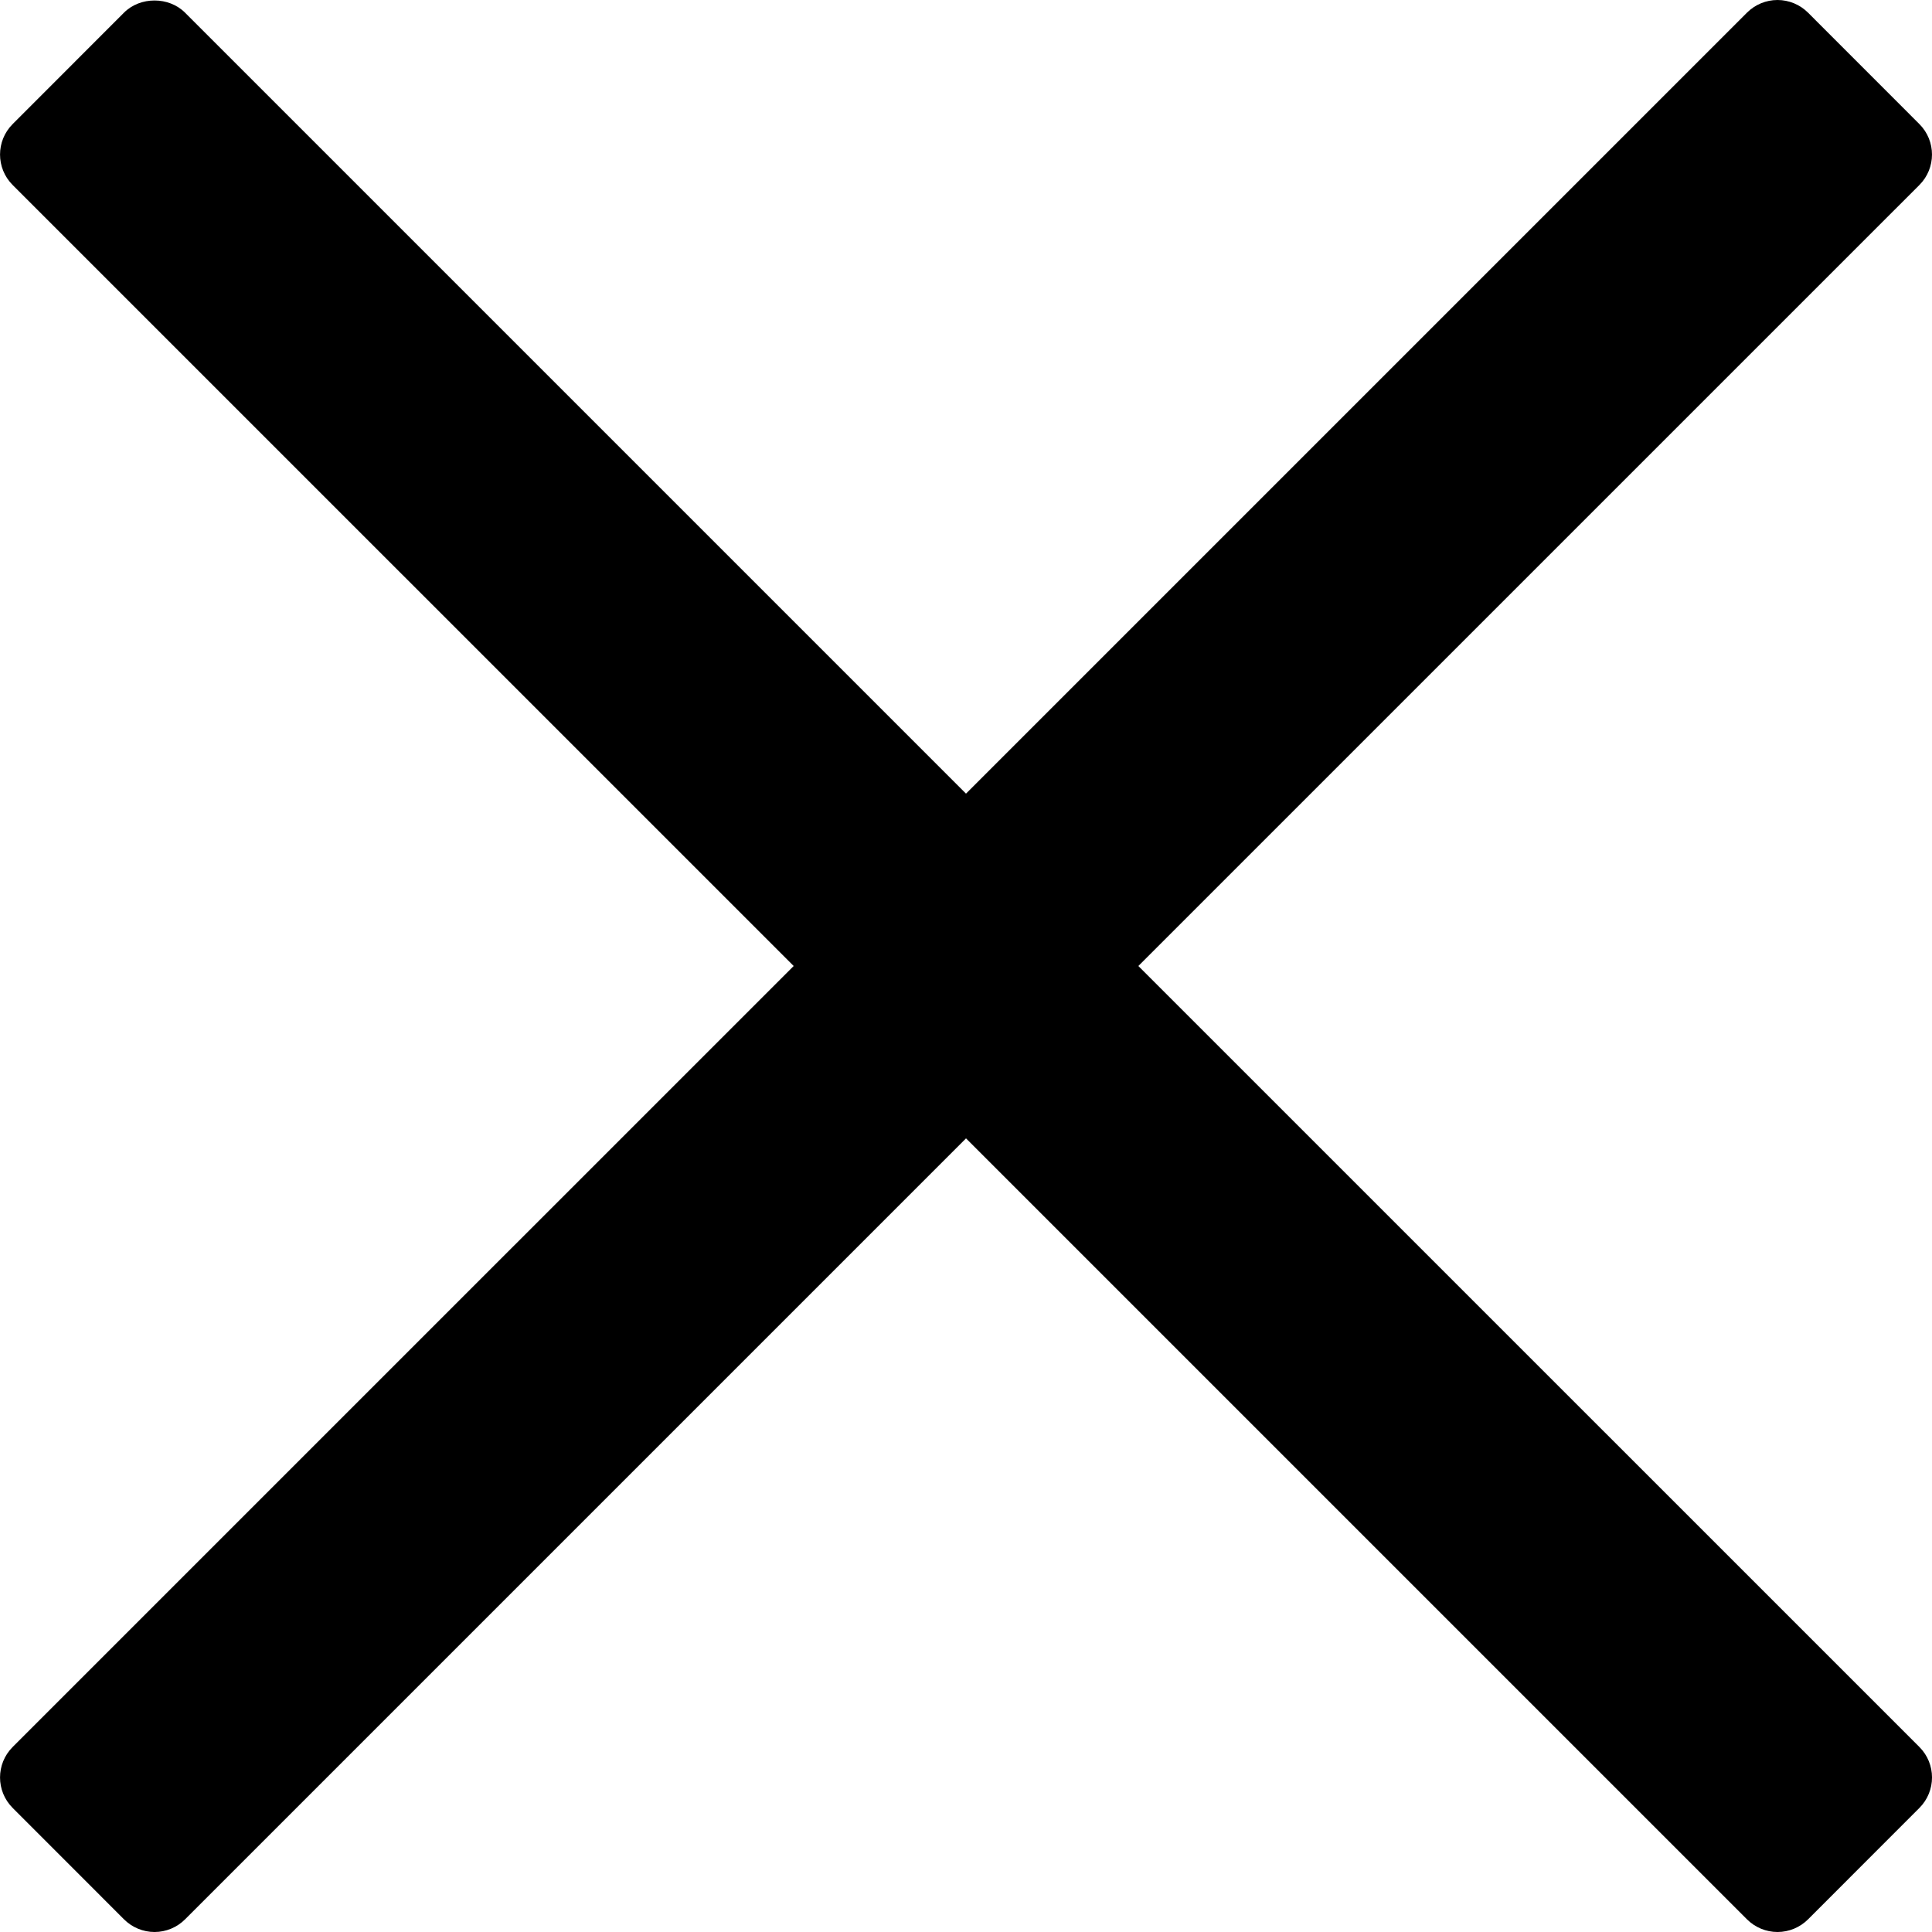
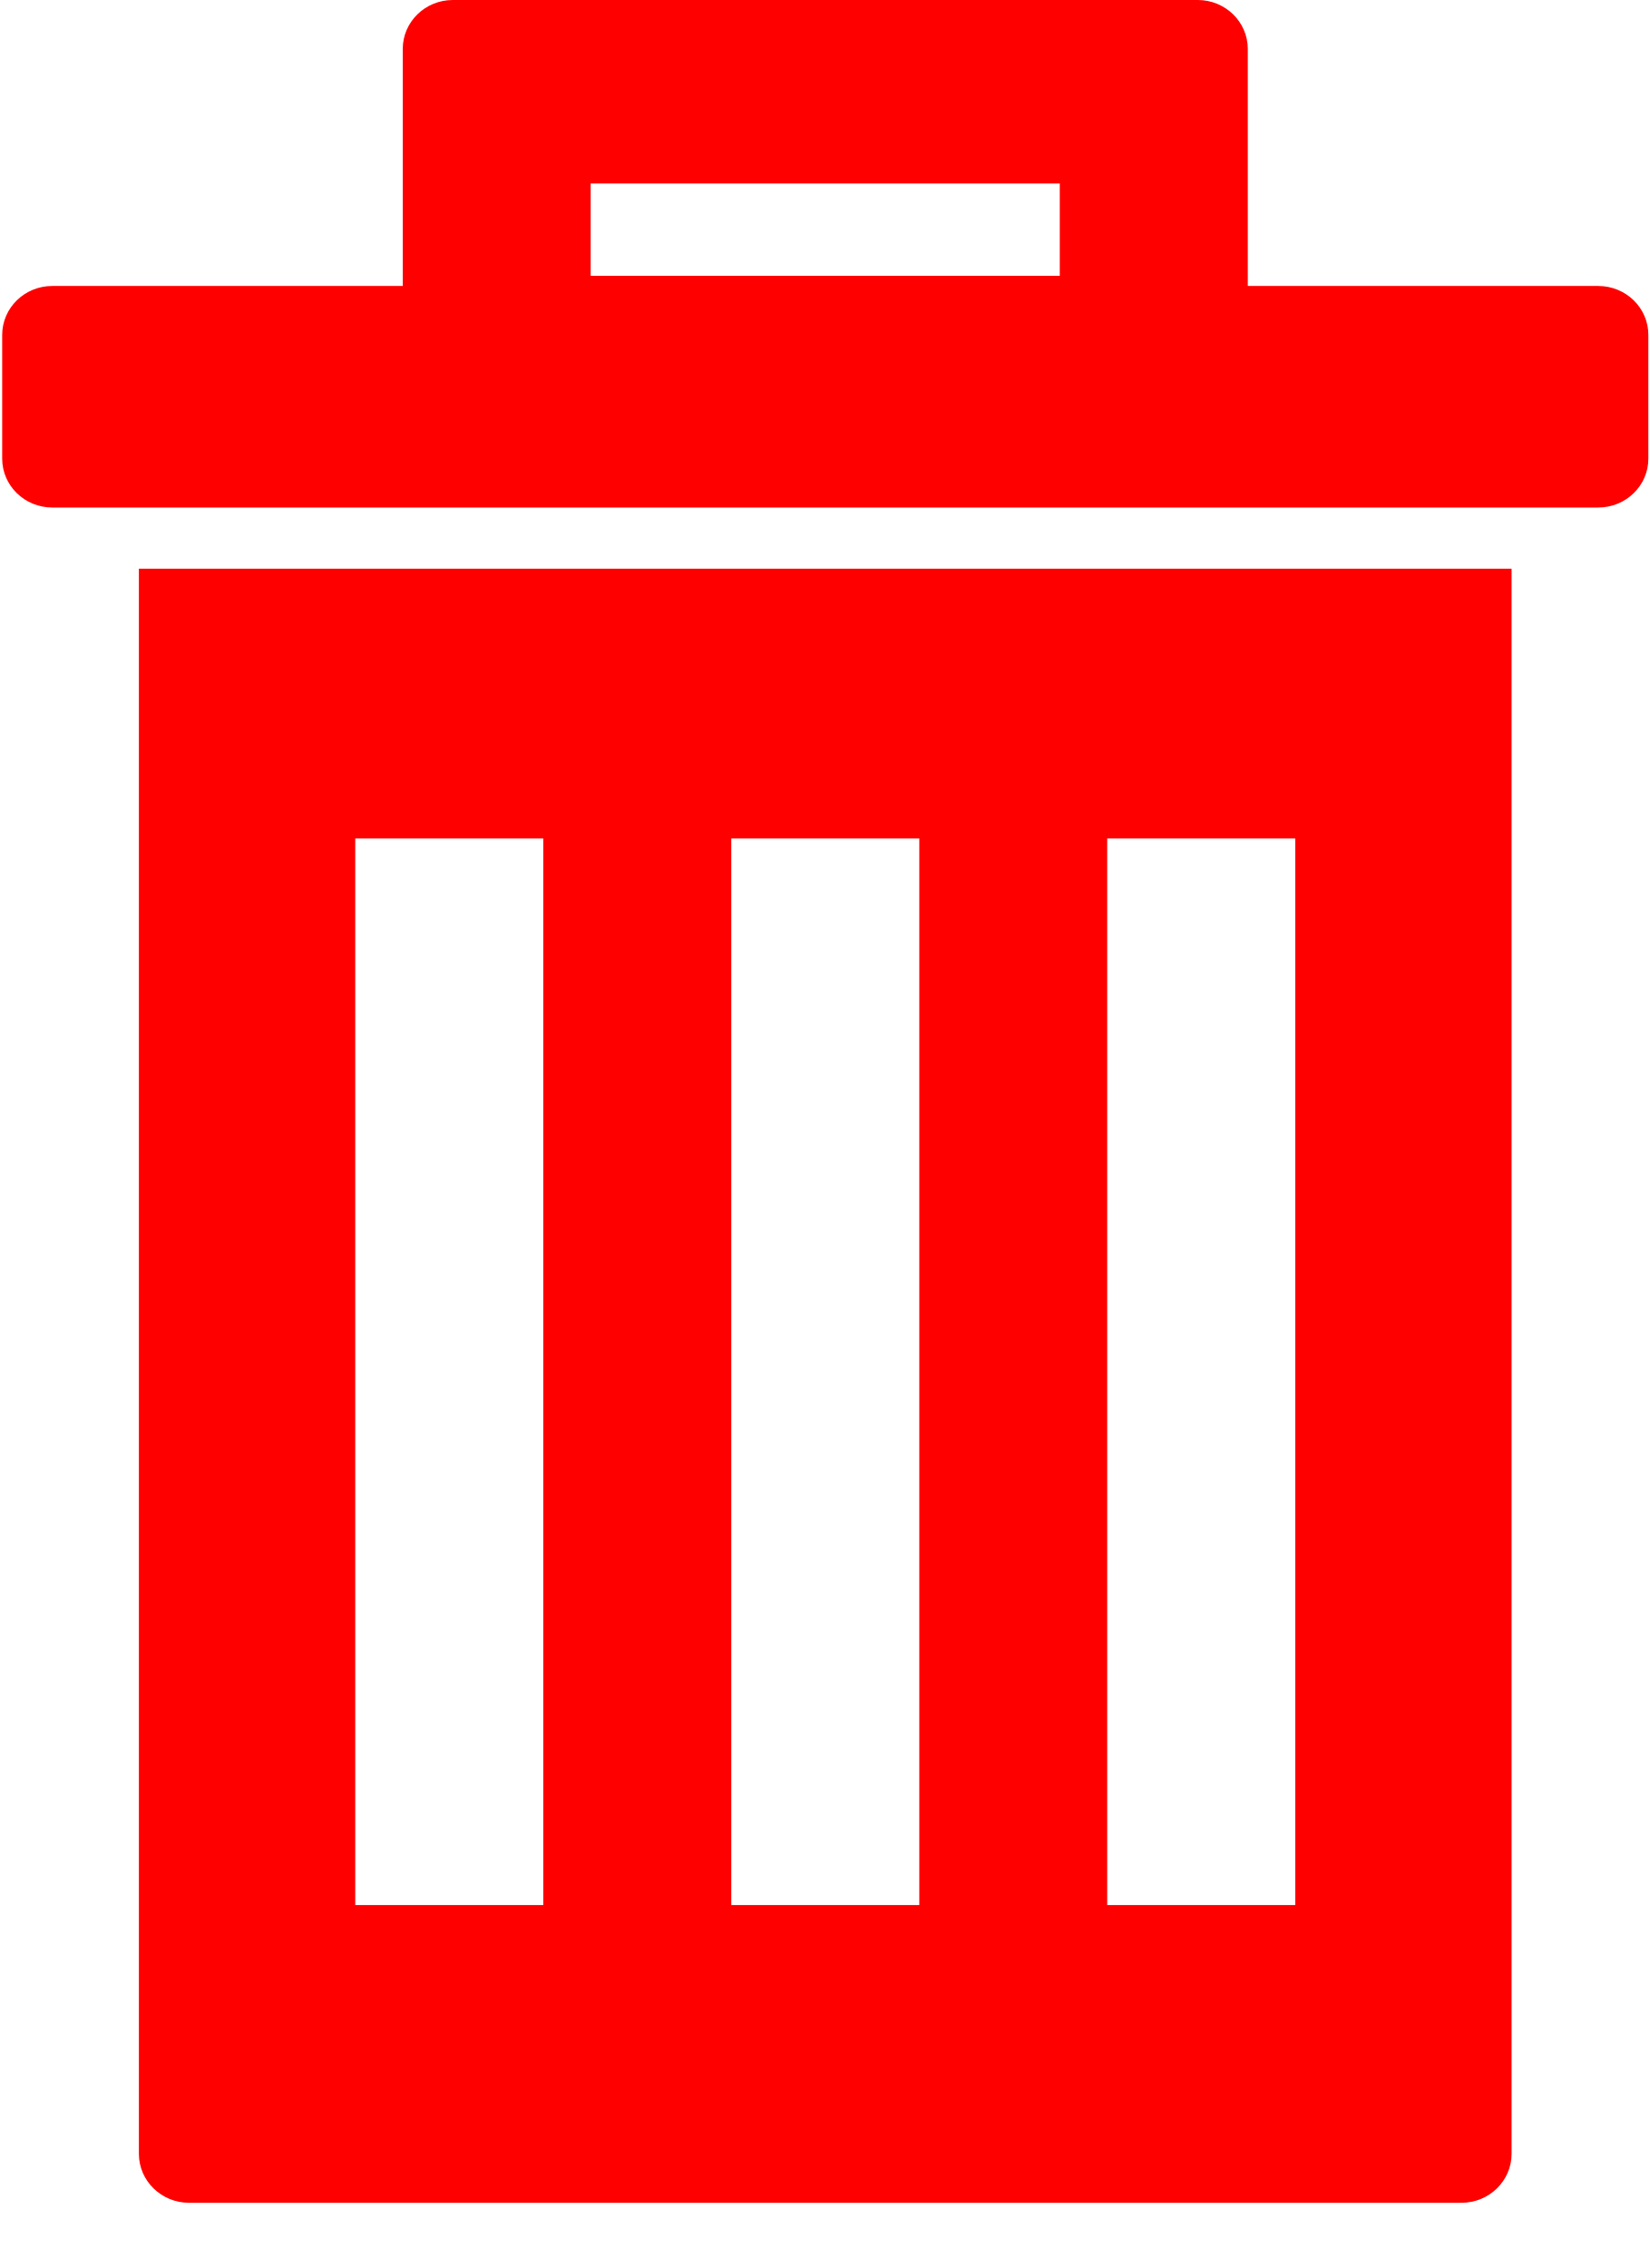
- <svg xmlns="http://www.w3.org/2000/svg" version="1.1" id="Capa_1" x="0px" y="0px" width="94.926px" height="94.926px" viewBox="0 0 94.926 94.926" style="enable-background:new 0 0 94.926 94.926;" xml:space="preserve">
-   <g>
-     <path d="M55.931,47.463L94.306,9.09c0.826-0.827,0.826-2.167,0-2.994L88.833,0.62C88.436,0.224,87.896,0,87.335,0   c-0.562,0-1.101,0.224-1.498,0.62L47.463,38.994L9.089,0.62c-0.795-0.795-2.202-0.794-2.995,0L0.622,6.096   c-0.827,0.827-0.827,2.167,0,2.994l38.374,38.373L0.622,85.836c-0.827,0.827-0.827,2.167,0,2.994l5.473,5.476   c0.397,0.396,0.936,0.62,1.498,0.62s1.1-0.224,1.497-0.62l38.374-38.374l38.374,38.374c0.397,0.396,0.937,0.62,1.498,0.62   s1.101-0.224,1.498-0.62l5.473-5.476c0.826-0.827,0.826-2.167,0-2.994L55.931,47.463z" />
+ <svg xmlns="http://www.w3.org/2000/svg" width="16" height="22" viewBox="0 0 16 22" fill="none">
+   <g id="icon/delete">
+     <g id="delete-photo">
+       <path id="Shape" fill-rule="evenodd" clip-rule="evenodd" d="M0.486 15.851C0.218 15.851 0 15.638 0 15.376V0H13.317V15.376C13.317 15.638 13.099 15.851 12.831 15.851H0.486ZM11.218 2.617H9.394V12.963H11.218V2.617ZM5.747 2.617H7.571V12.963H5.747V2.617ZM3.923 2.617H2.099V12.963H3.923V2.617Z" transform="translate(1.34741 5.51636)" fill="#FF0000" />
+       <path id="Shape_2" fill-rule="evenodd" clip-rule="evenodd" d="M12.084 0.475V2.181V2.477V2.774H15.483C15.752 2.774 15.97 2.986 15.97 3.249V4.449C15.97 4.711 15.752 4.923 15.483 4.923H14.643H1.326H0.486C0.218 4.923 0 4.711 0 4.449V3.249C0 2.986 0.218 2.774 0.486 2.774H3.886V2.477V2.181V0.475C3.886 0.212 4.104 0 4.372 0H11.598C11.866 0 12.084 0.212 12.084 0.475ZM5.709 2.676H10.26V2.477V2.181V1.78H5.709V2.181V2.477V2.676Z" transform="translate(0.0212402)" fill="#FF0000" />
+     </g>
  </g>
-   <g>
- </g>
-   <g>
- </g>
-   <g>
- </g>
-   <g>
- </g>
-   <g>
- </g>
-   <g>
- </g>
-   <g>
- </g>
-   <g>
- </g>
-   <g>
- </g>
-   <g>
- </g>
-   <g>
- </g>
-   <g>
- </g>
-   <g>
- </g>
-   <g>
- </g>
-   <g>
- </g>
</svg>
